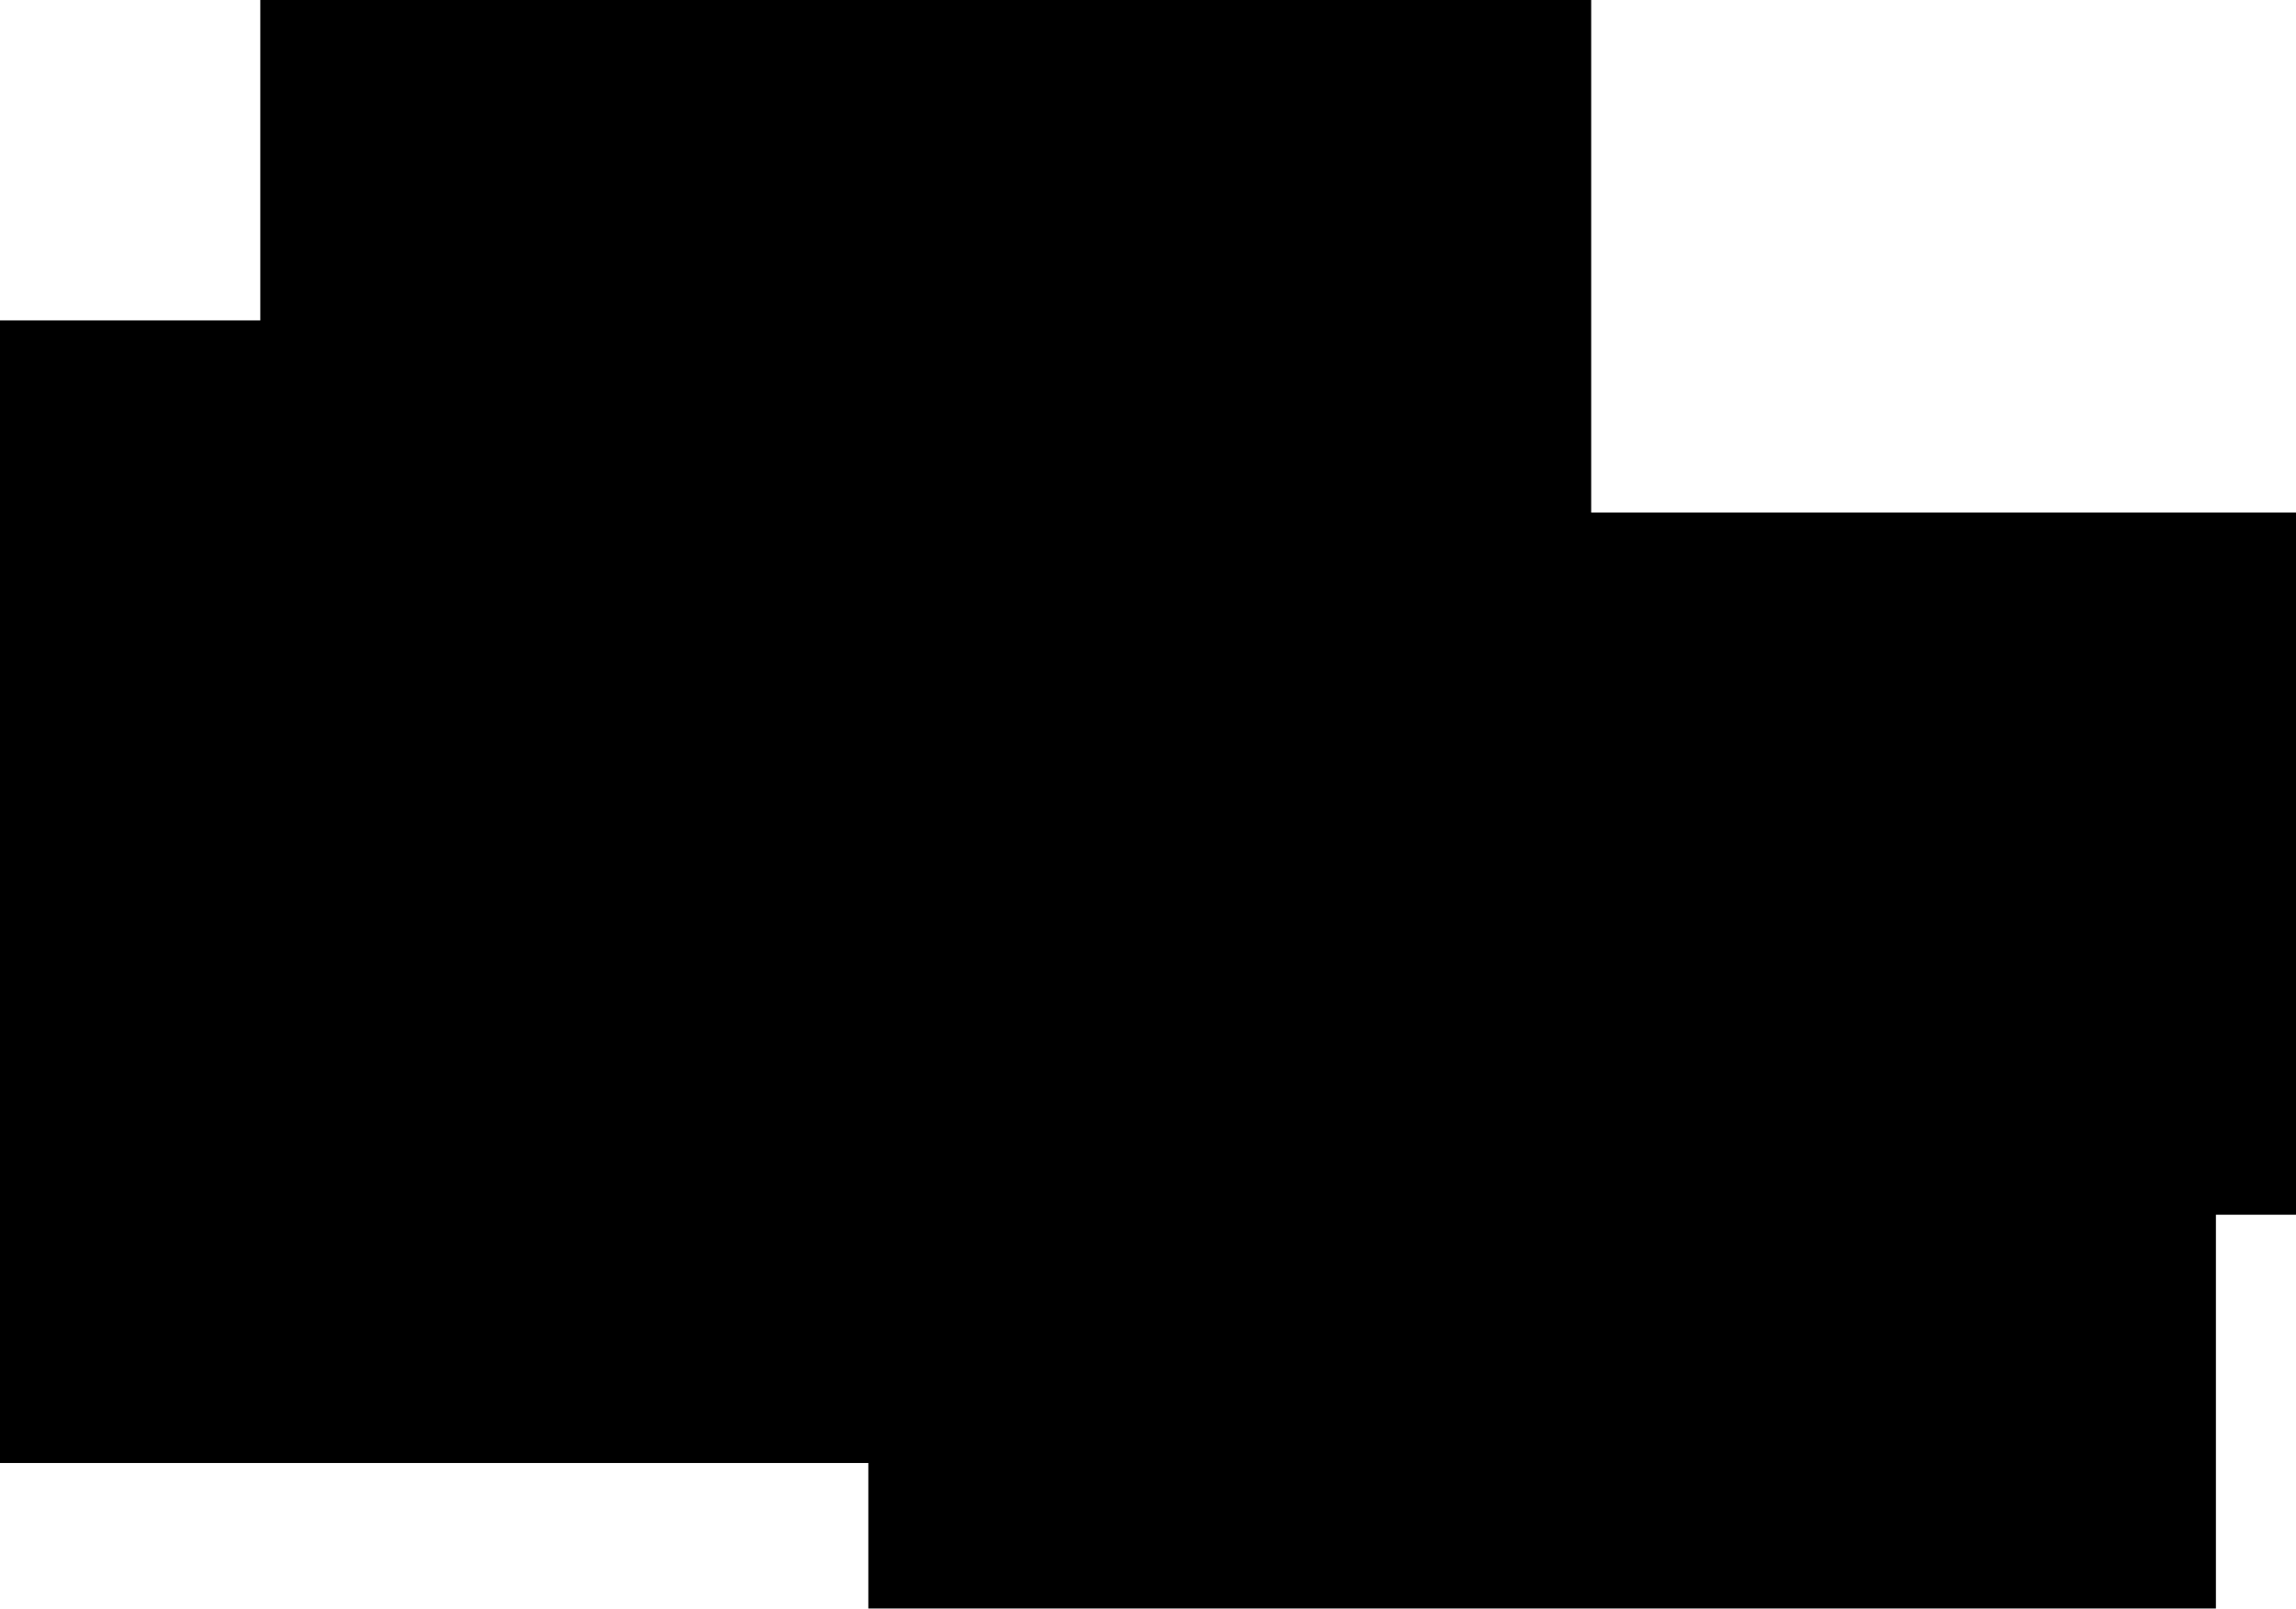
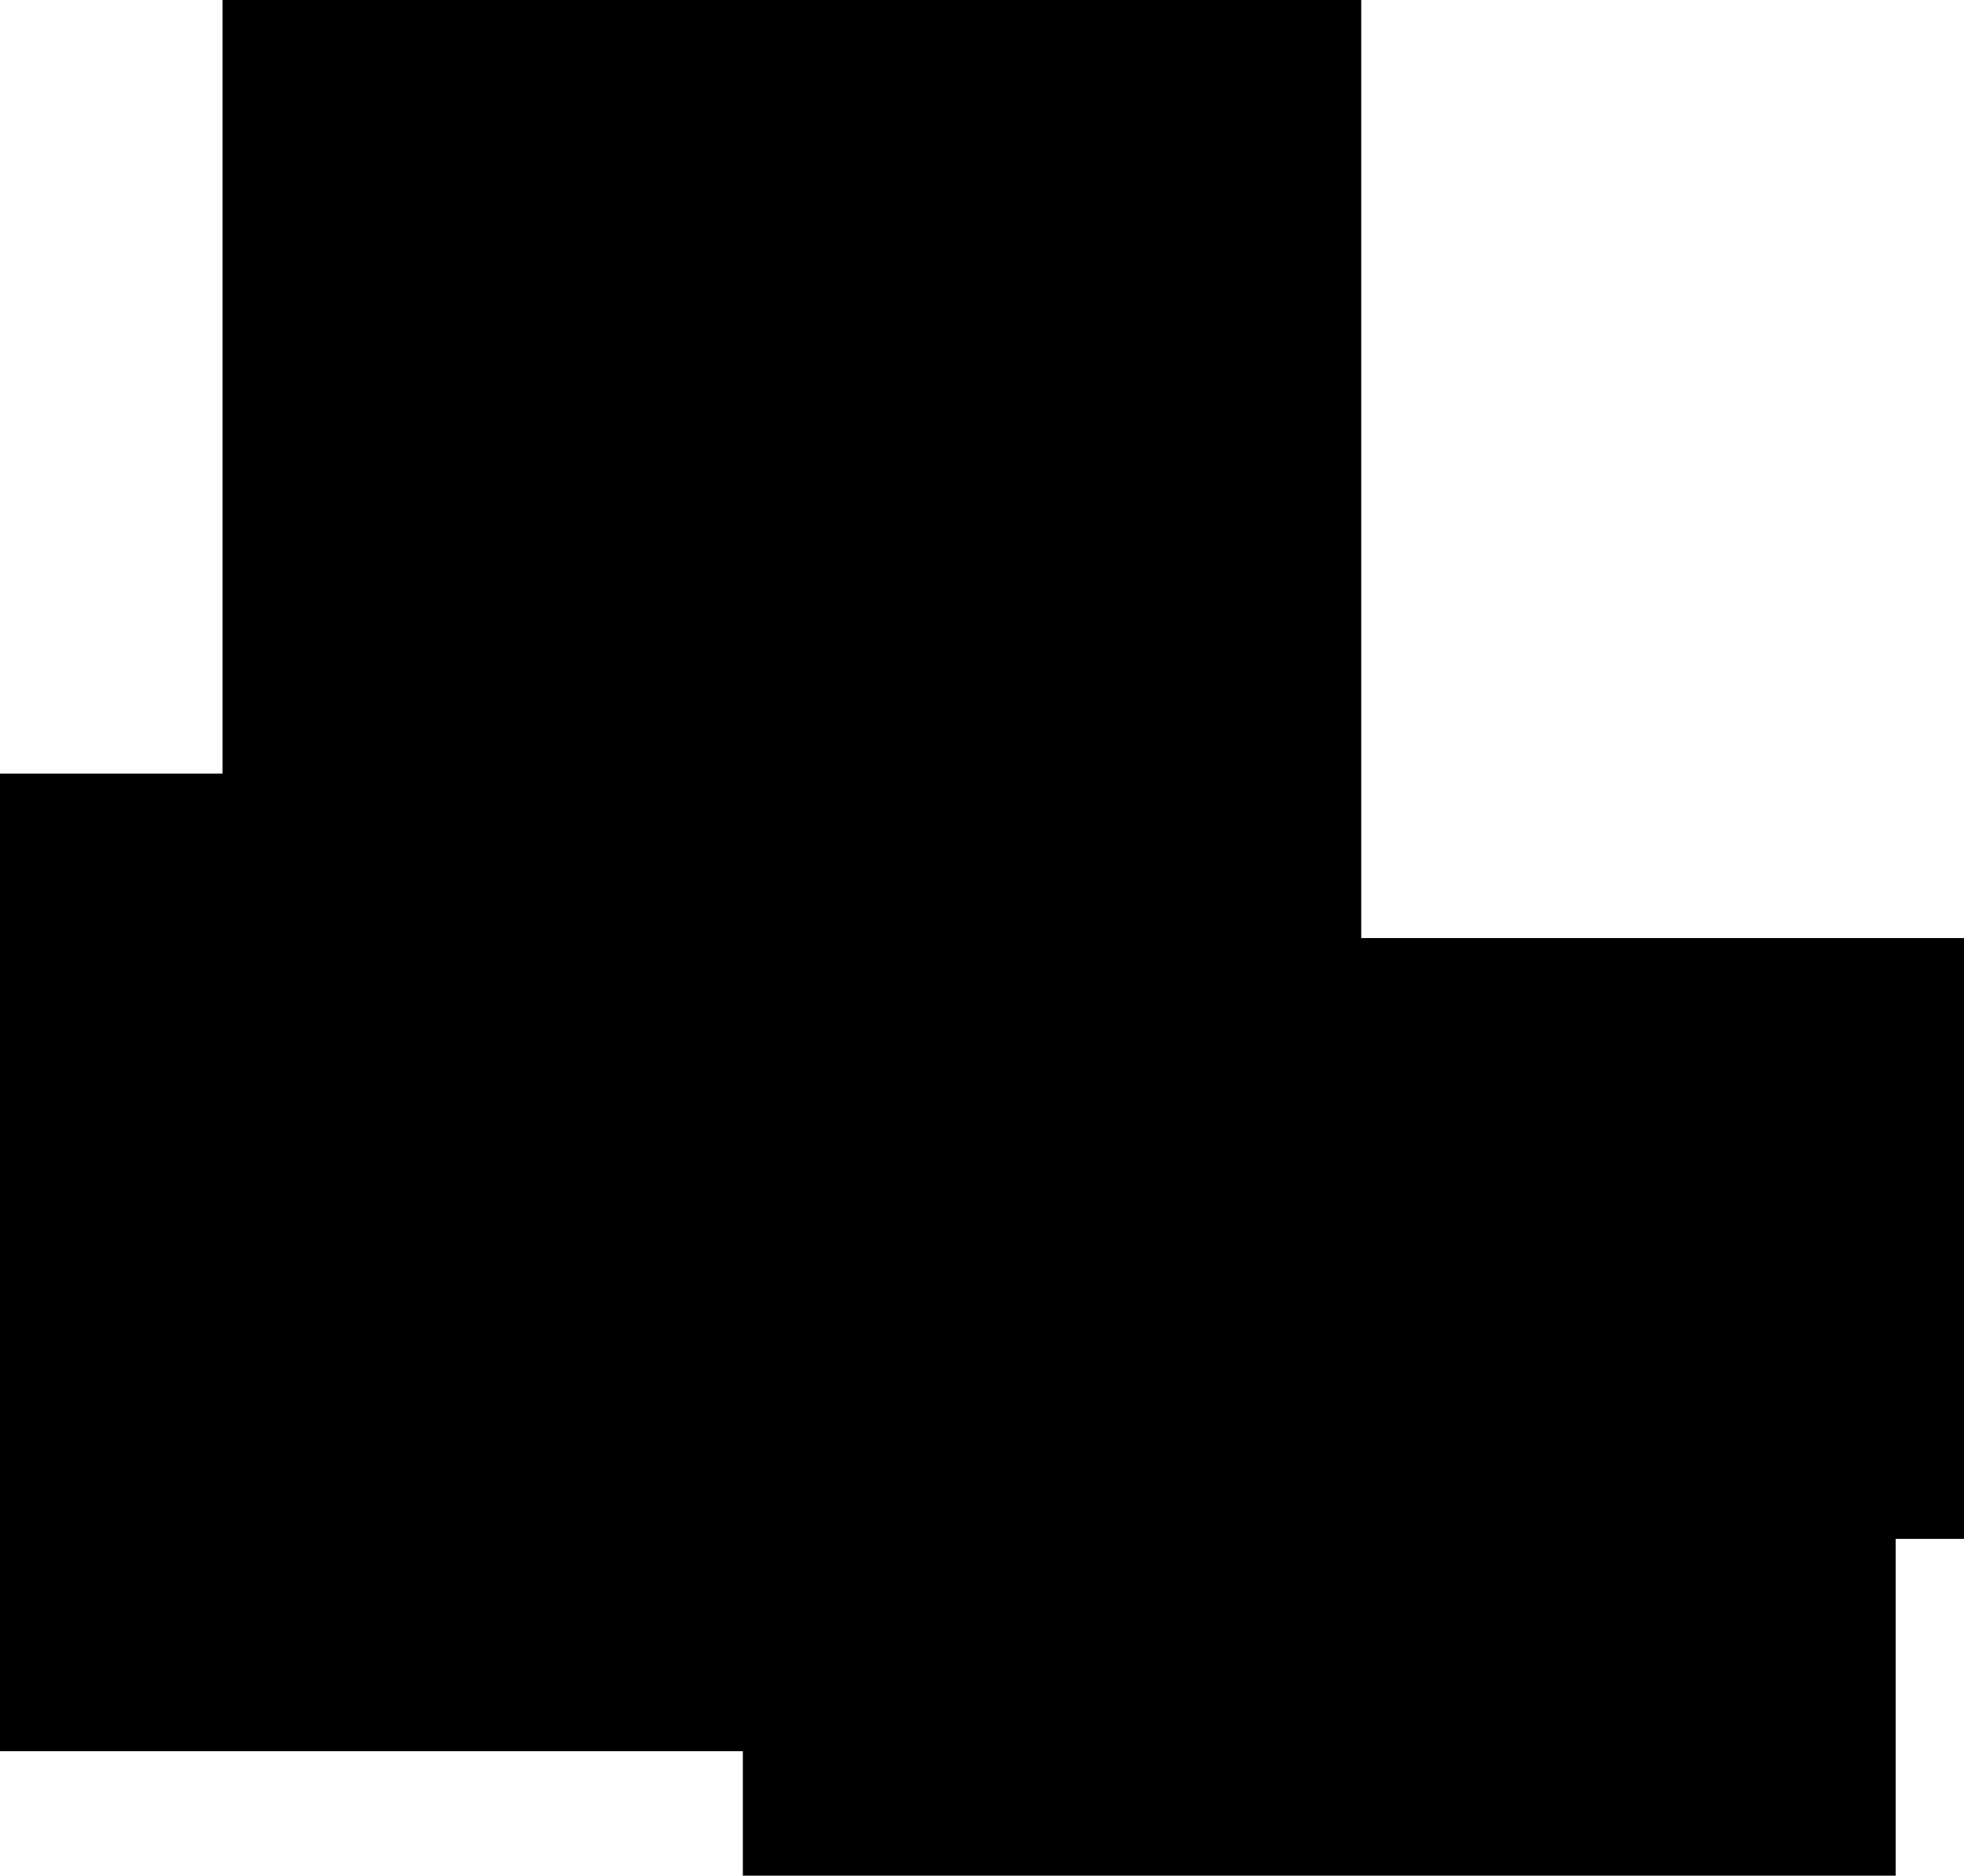
- <svg xmlns="http://www.w3.org/2000/svg" version="1.1" id="Layer_1" x="0px" y="0px" viewBox="0 0 344 241" style="enable-background:new 0 0 344 241;" xml:space="preserve">
-   <polygon points="238.4,76.8 238.4,-87.5 39,-87.5 39,48 0,48 0,219.2 130.1,219.2 130.1,241 332,241 332,182 344,182 344,165   344,76.8 " />
+ <svg xmlns="http://www.w3.org/2000/svg" version="1.1" id="Layer_1" x="0px" y="0px" viewBox="0 0 402.4 384.3" style="enable-background:new 0 0 402.4 384.3;" xml:space="preserve">
+   <polygon points="278.9,192.2 278.9,0 45.6,0 45.6,158.5 0,158.5 0,358.8 152.2,358.8 152.2,384.3 388.4,384.3 388.4,315.3   402.4,315.3 402.4,295.4 402.4,192.2 " />
</svg>
